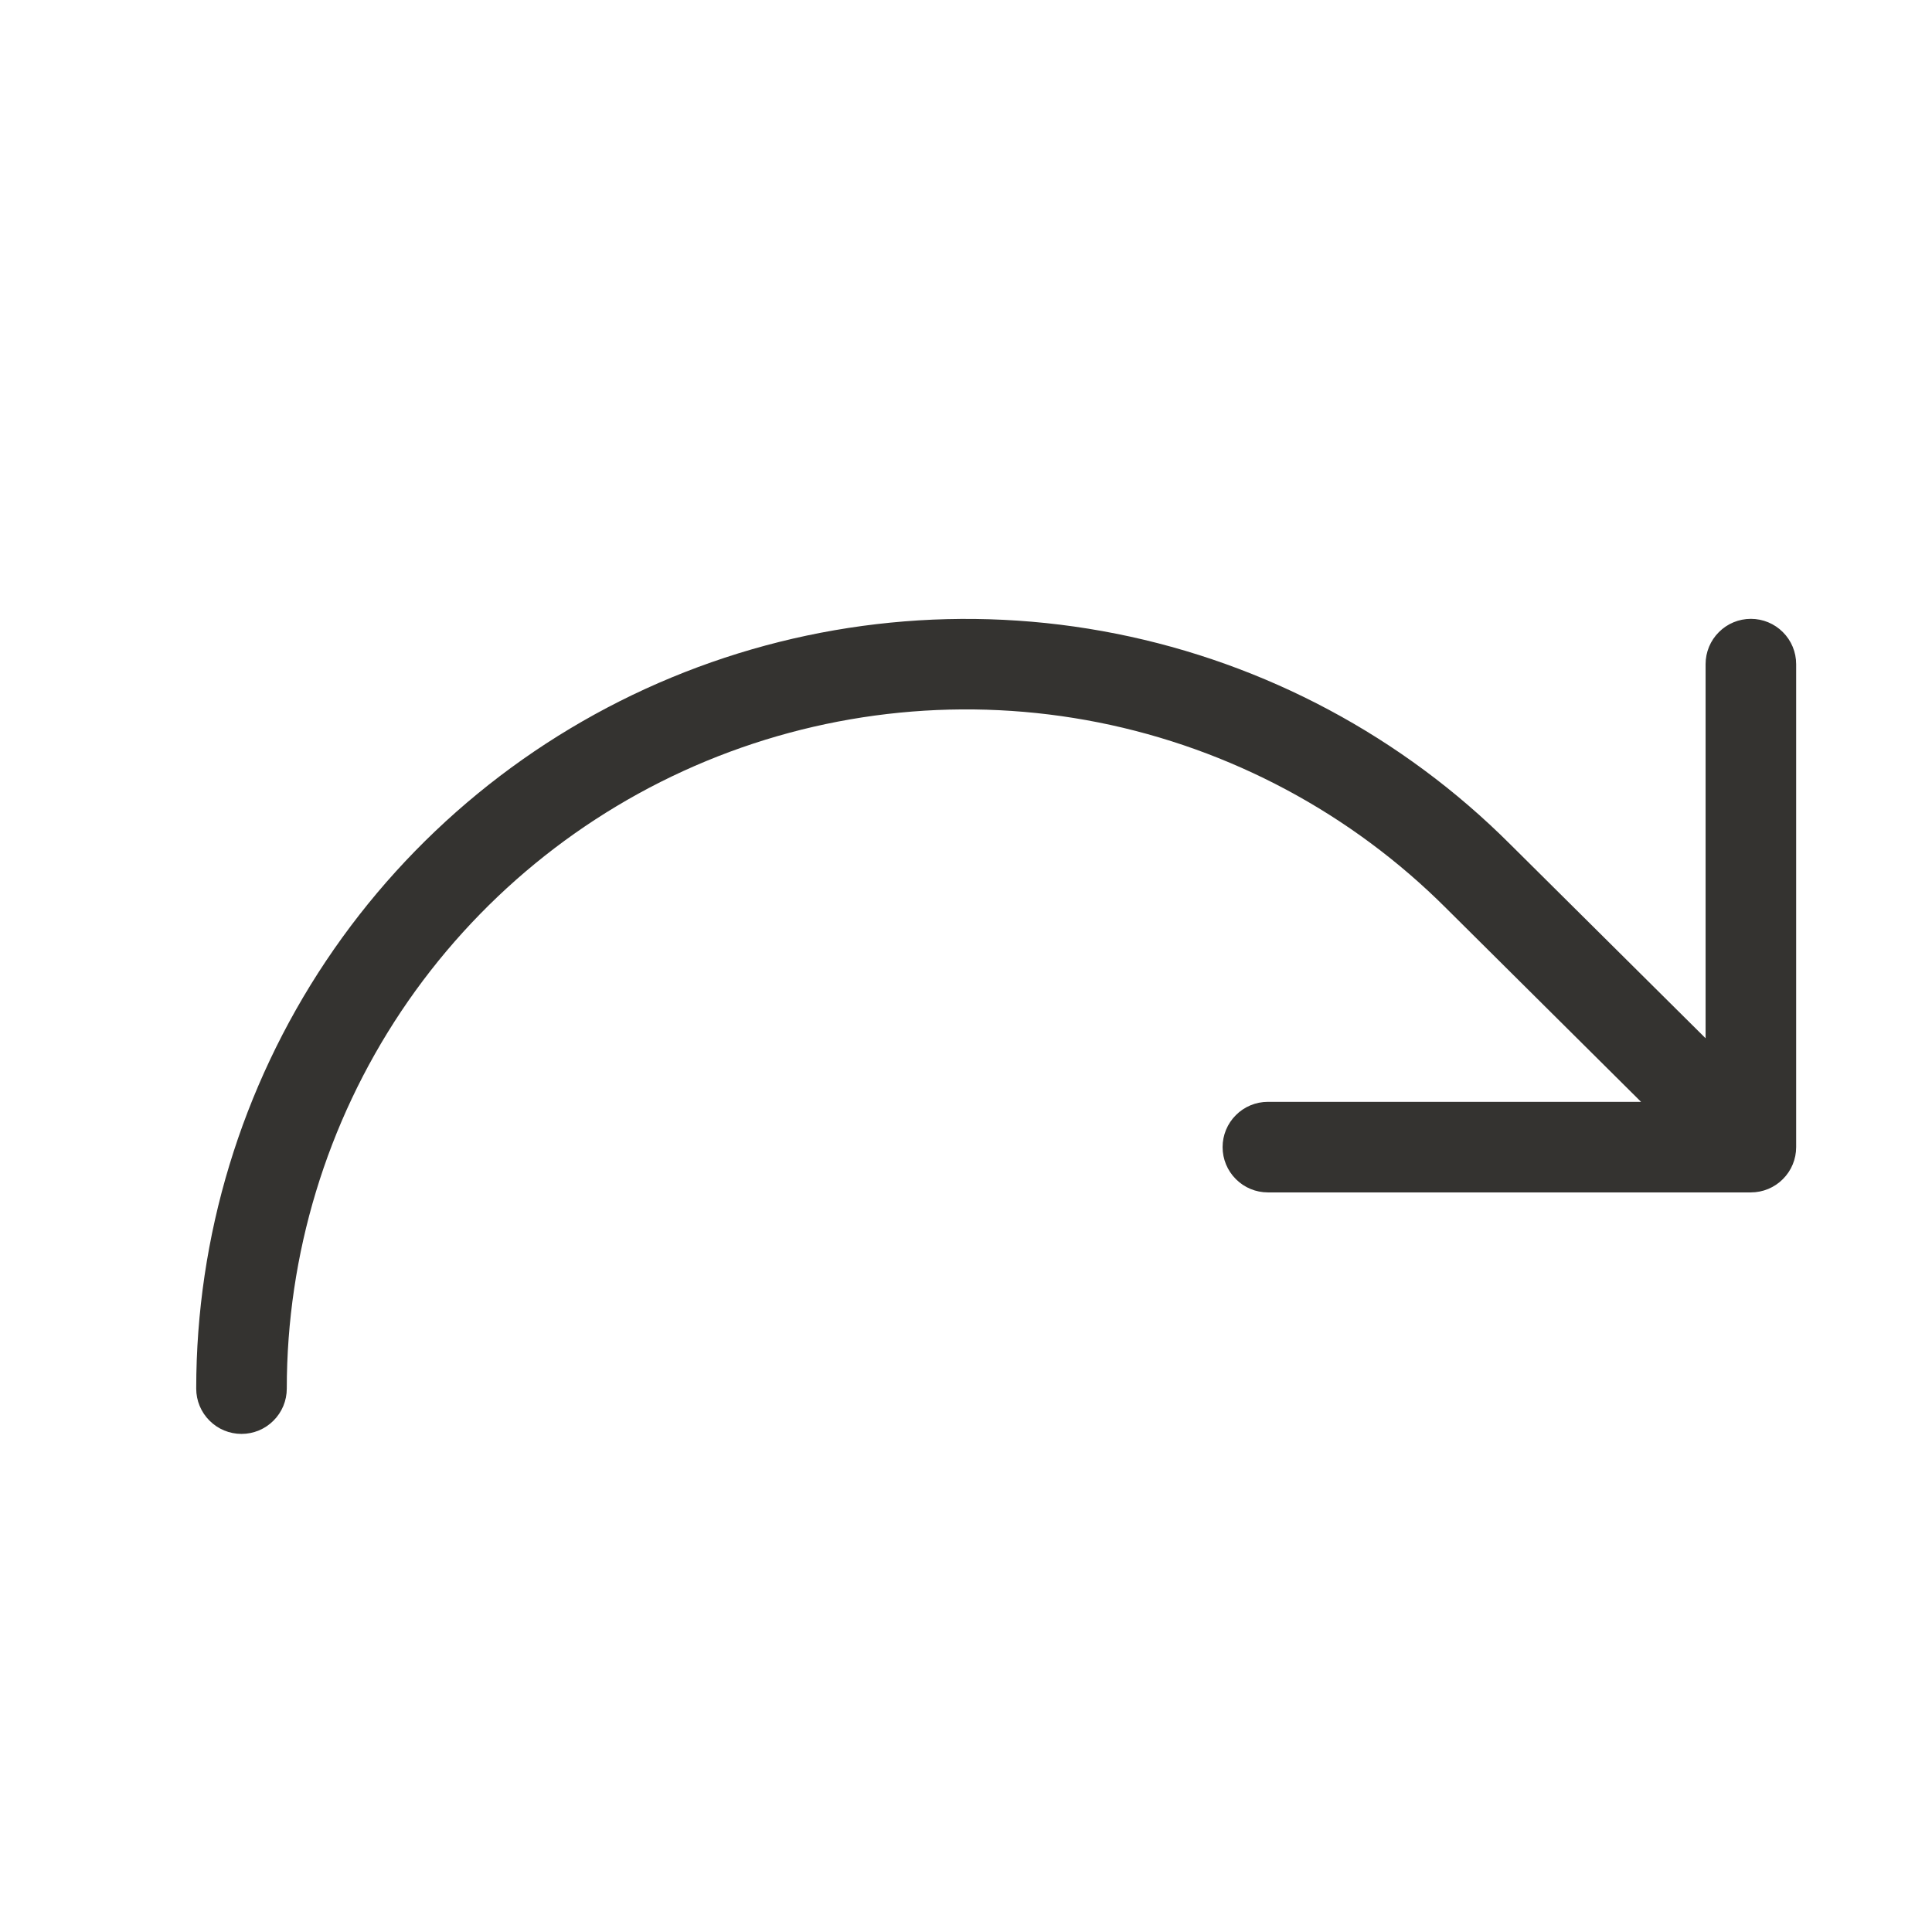
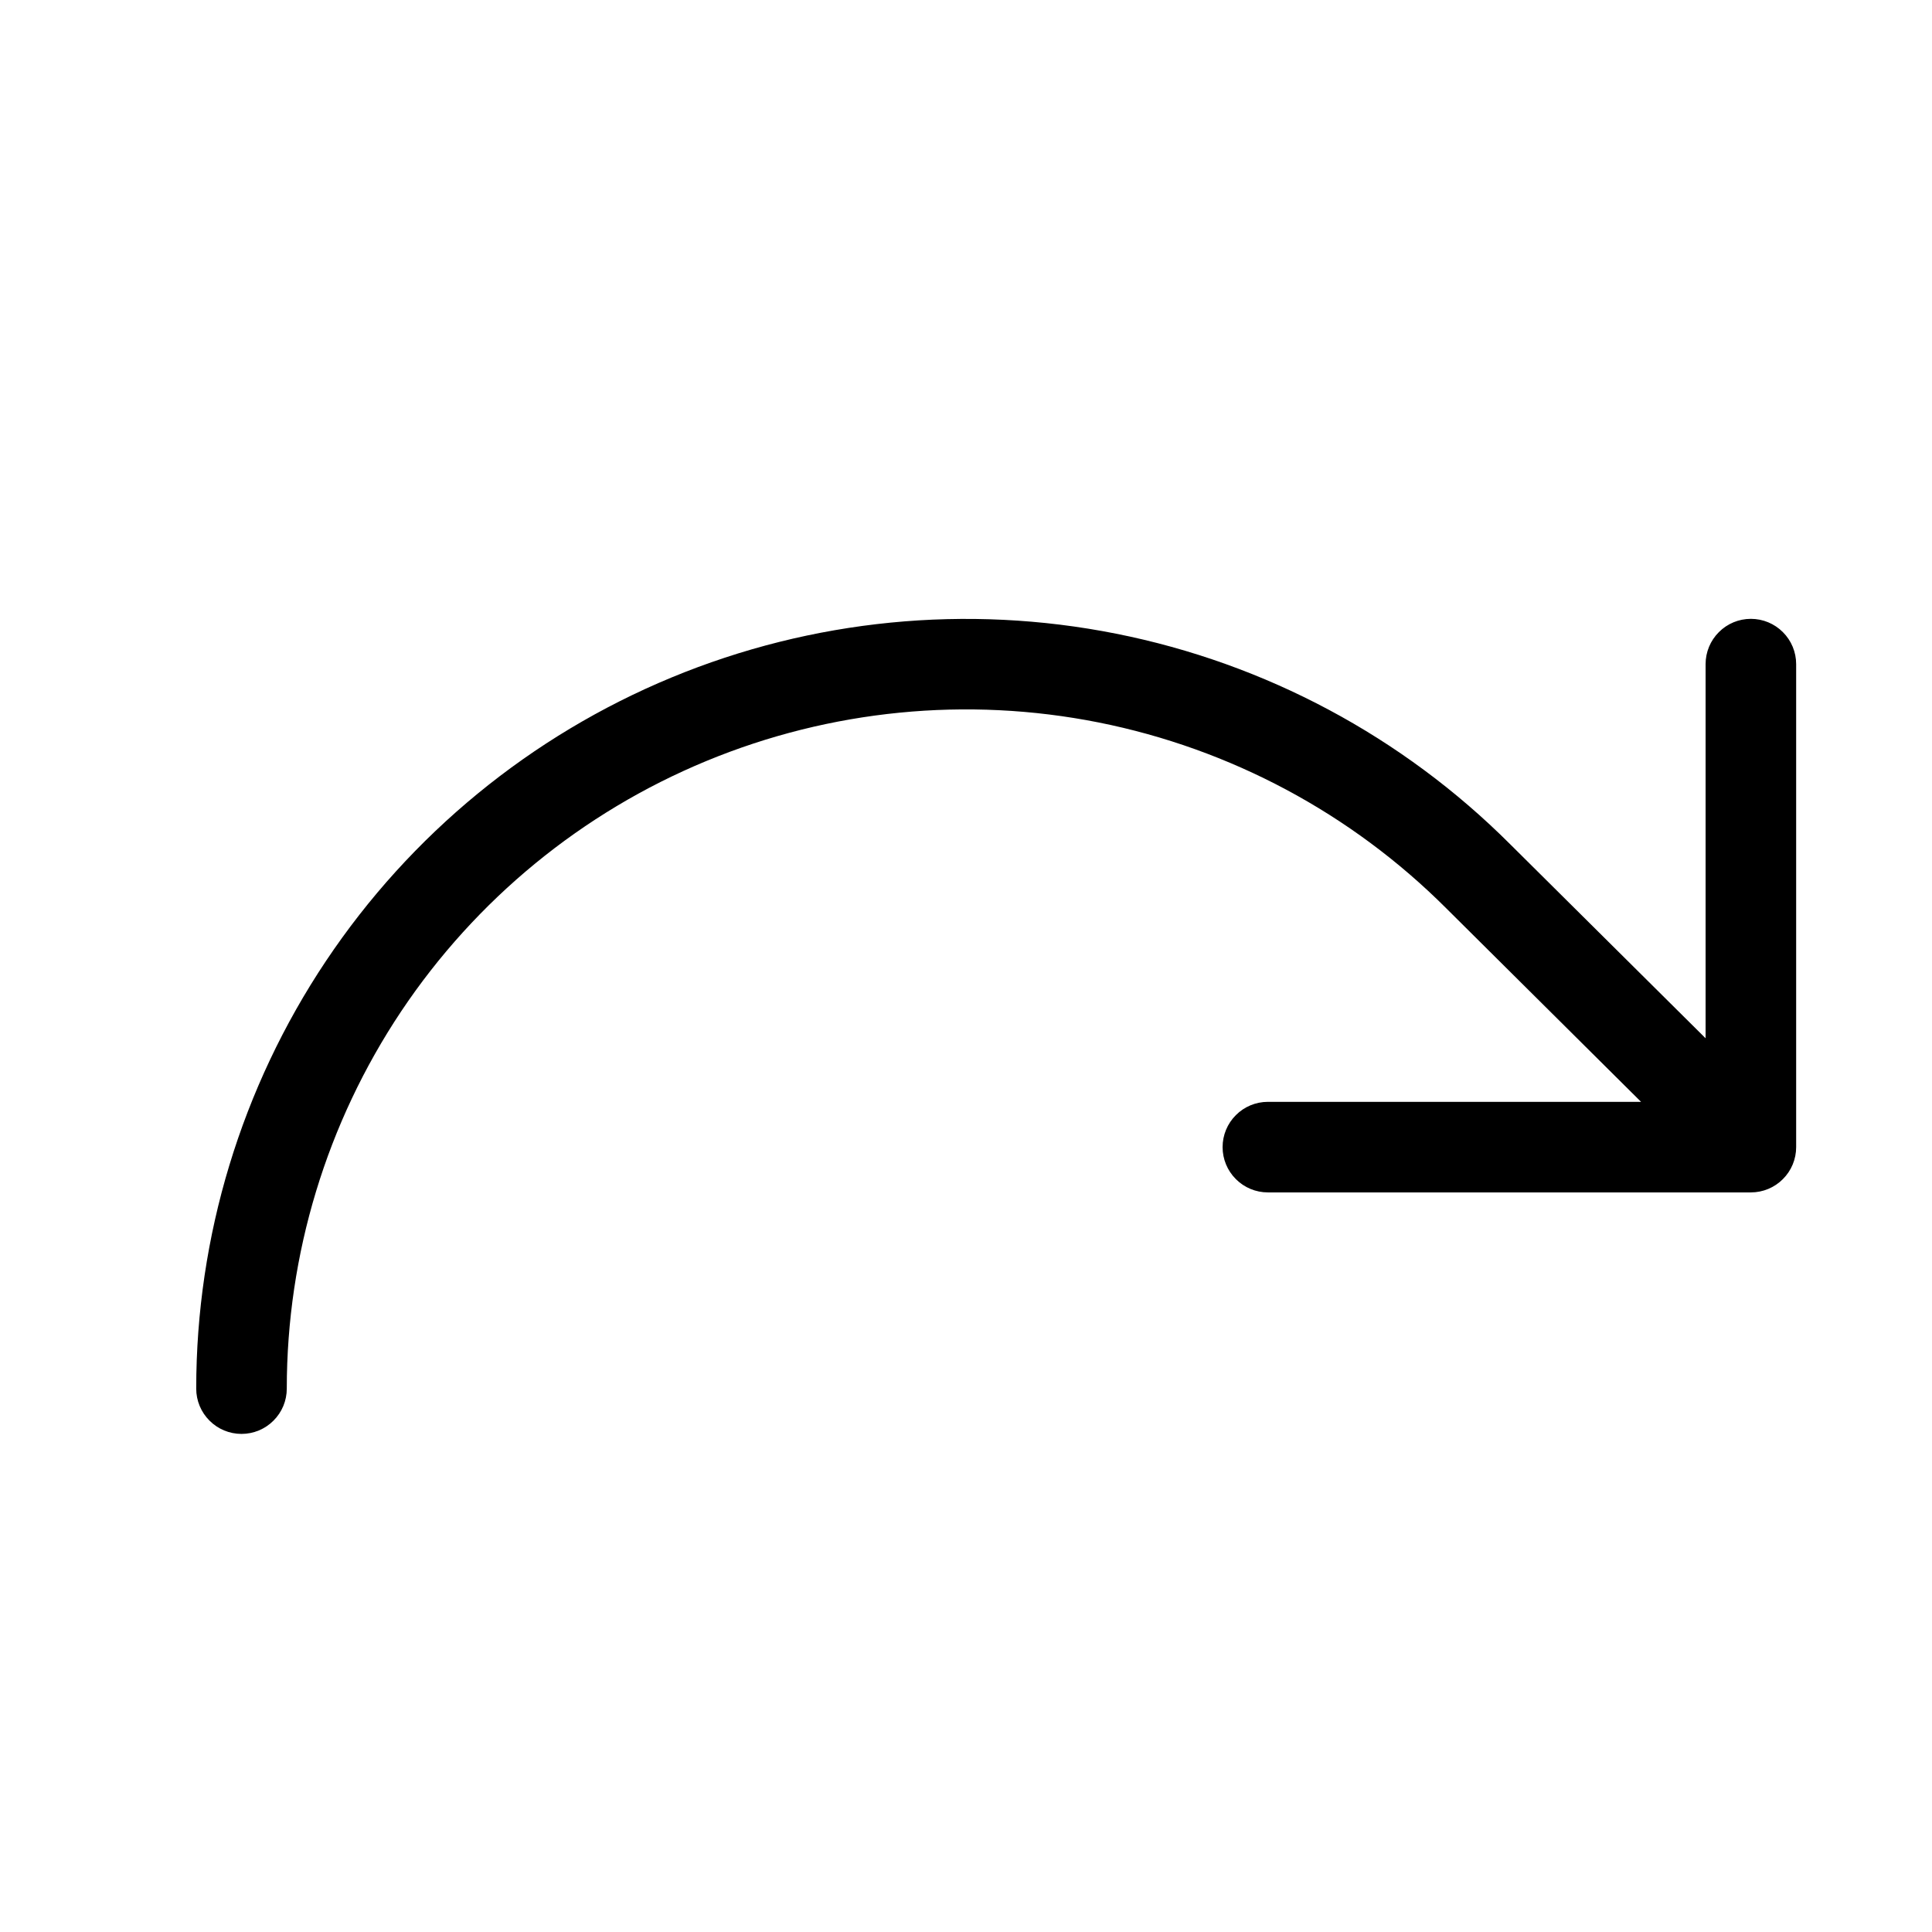
- <svg xmlns="http://www.w3.org/2000/svg" fill="none" version="1.1" width="32" height="32" viewBox="0 0 32 32">
+ <svg xmlns="http://www.w3.org/2000/svg" fill="none" version="1.1" viewBox="0 0 32 32">
  <g>
    <g>
-       <path d="M29.75,11C29.75,11,29.75,19,29.75,19C29.75,19.199,29.671,19.39,29.53,19.53C29.39,19.671,29.199,19.75,29,19.75C29,19.75,21,19.75,21,19.75C20.801,19.75,20.61,19.671,20.47,19.53C20.329,19.39,20.25,19.199,20.25,19C20.25,18.801,20.329,18.61,20.47,18.47C20.61,18.329,20.801,18.25,21,18.25C21,18.25,27.181,18.25,27.181,18.25C27.181,18.25,23.956,15.046,23.956,15.046C22.383,13.473,20.378,12.401,18.196,11.966C16.014,11.532,13.752,11.755,11.696,12.606C9.64,13.457,7.883,14.899,6.646,16.749C5.41,18.6,4.75,20.775,4.75,23C4.75,23.199,4.671,23.39,4.53,23.53C4.39,23.671,4.199,23.75,4,23.75C3.801,23.75,3.61,23.671,3.47,23.53C3.329,23.39,3.25,23.199,3.25,23C3.25,20.479,3.998,18.014,5.399,15.917C6.8,13.821,8.791,12.187,11.121,11.222C13.451,10.257,16.014,10.004,18.487,10.496C20.96,10.988,23.232,12.202,25.015,13.985C25.015,13.985,28.25,17.197,28.25,17.197C28.25,17.197,28.25,11,28.25,11C28.25,10.801,28.329,10.61,28.47,10.47C28.61,10.329,28.801,10.25,29,10.25C29.199,10.25,29.39,10.329,29.53,10.47C29.671,10.61,29.75,10.801,29.75,11Z" fill="#343330" fill-opacity="1" />
+       <path d="M29.75,11C29.75,11,29.75,19,29.75,19C29.75,19.199,29.671,19.39,29.53,19.53C29.39,19.671,29.199,19.75,29,19.75C29,19.75,21,19.75,21,19.75C20.801,19.75,20.61,19.671,20.47,19.53C20.329,19.39,20.25,19.199,20.25,19C20.25,18.801,20.329,18.61,20.47,18.47C20.61,18.329,20.801,18.25,21,18.25C21,18.25,27.181,18.25,27.181,18.25C27.181,18.25,23.956,15.046,23.956,15.046C22.383,13.473,20.378,12.401,18.196,11.966C16.014,11.532,13.752,11.755,11.696,12.606C9.64,13.457,7.883,14.899,6.646,16.749C5.41,18.6,4.75,20.775,4.75,23C4.75,23.199,4.671,23.39,4.53,23.53C4.39,23.671,4.199,23.75,4,23.75C3.801,23.75,3.61,23.671,3.47,23.53C3.329,23.39,3.25,23.199,3.25,23C3.25,20.479,3.998,18.014,5.399,15.917C6.8,13.821,8.791,12.187,11.121,11.222C13.451,10.257,16.014,10.004,18.487,10.496C20.96,10.988,23.232,12.202,25.015,13.985C25.015,13.985,28.25,17.197,28.25,17.197C28.25,17.197,28.25,11,28.25,11C28.25,10.801,28.329,10.61,28.47,10.47C28.61,10.329,28.801,10.25,29,10.25C29.199,10.25,29.39,10.329,29.53,10.47C29.671,10.61,29.75,10.801,29.75,11Z" fill="currentColor" fill-opacity="1" />
    </g>
  </g>
</svg>
